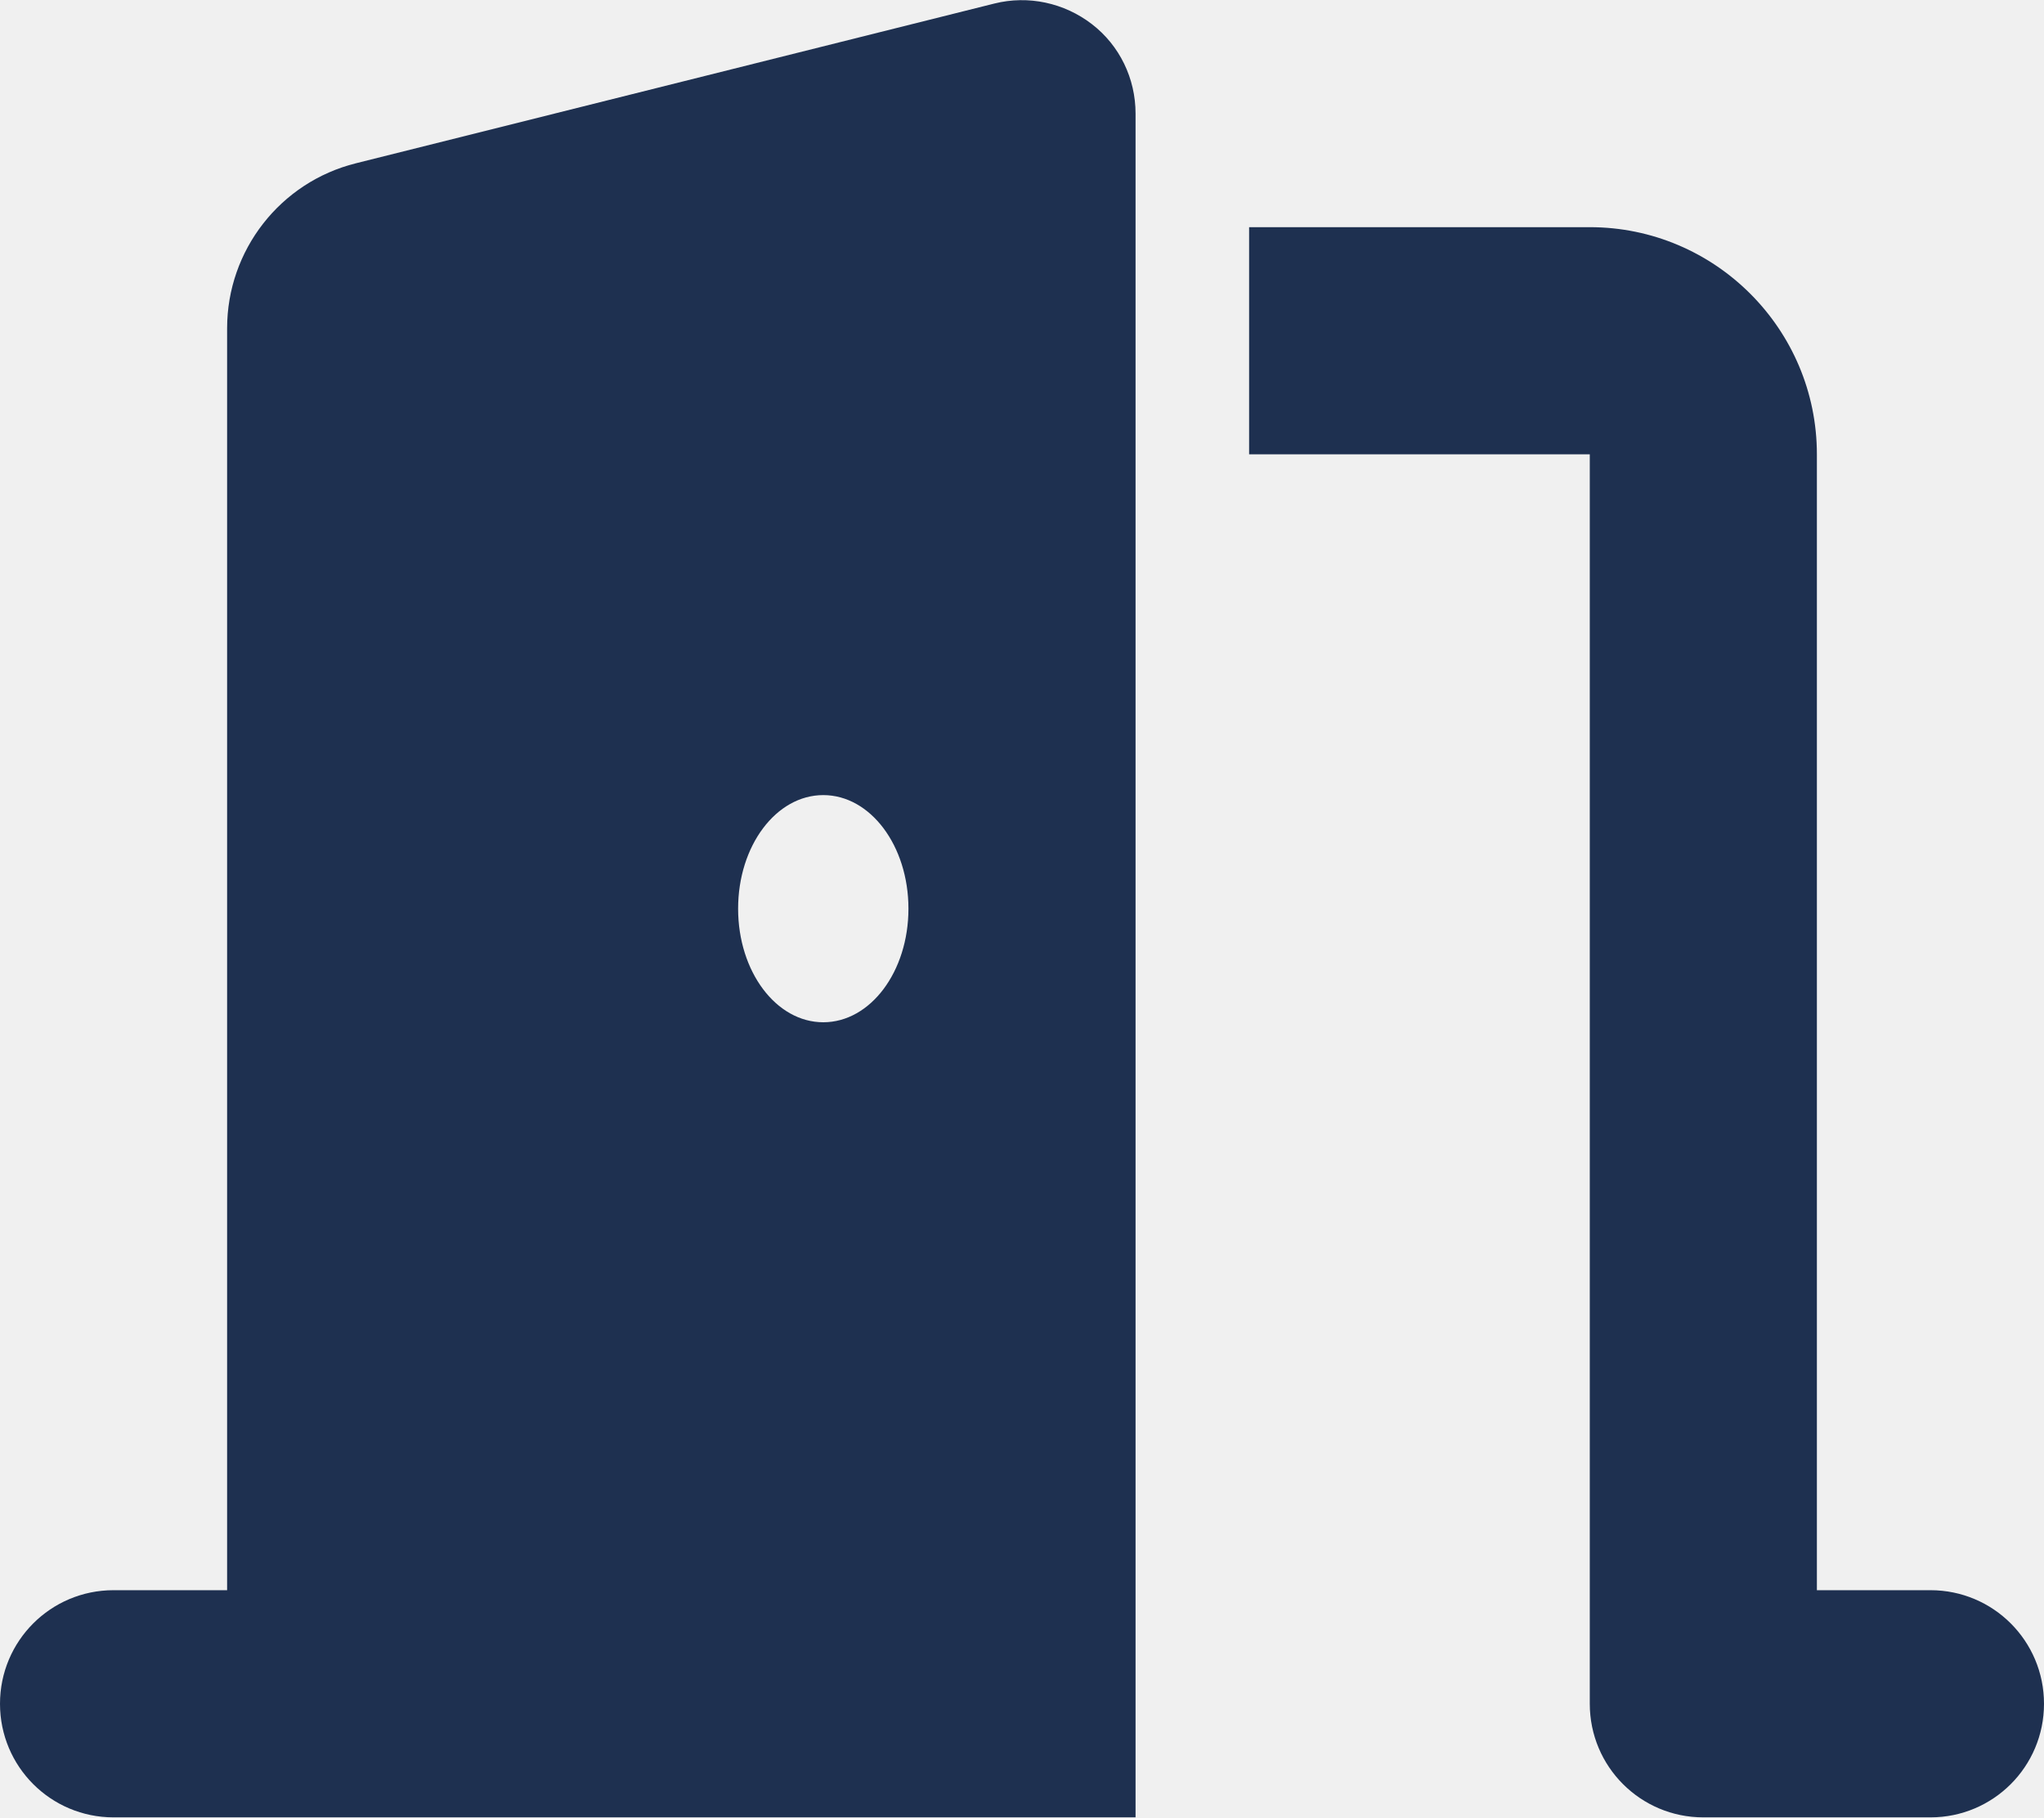
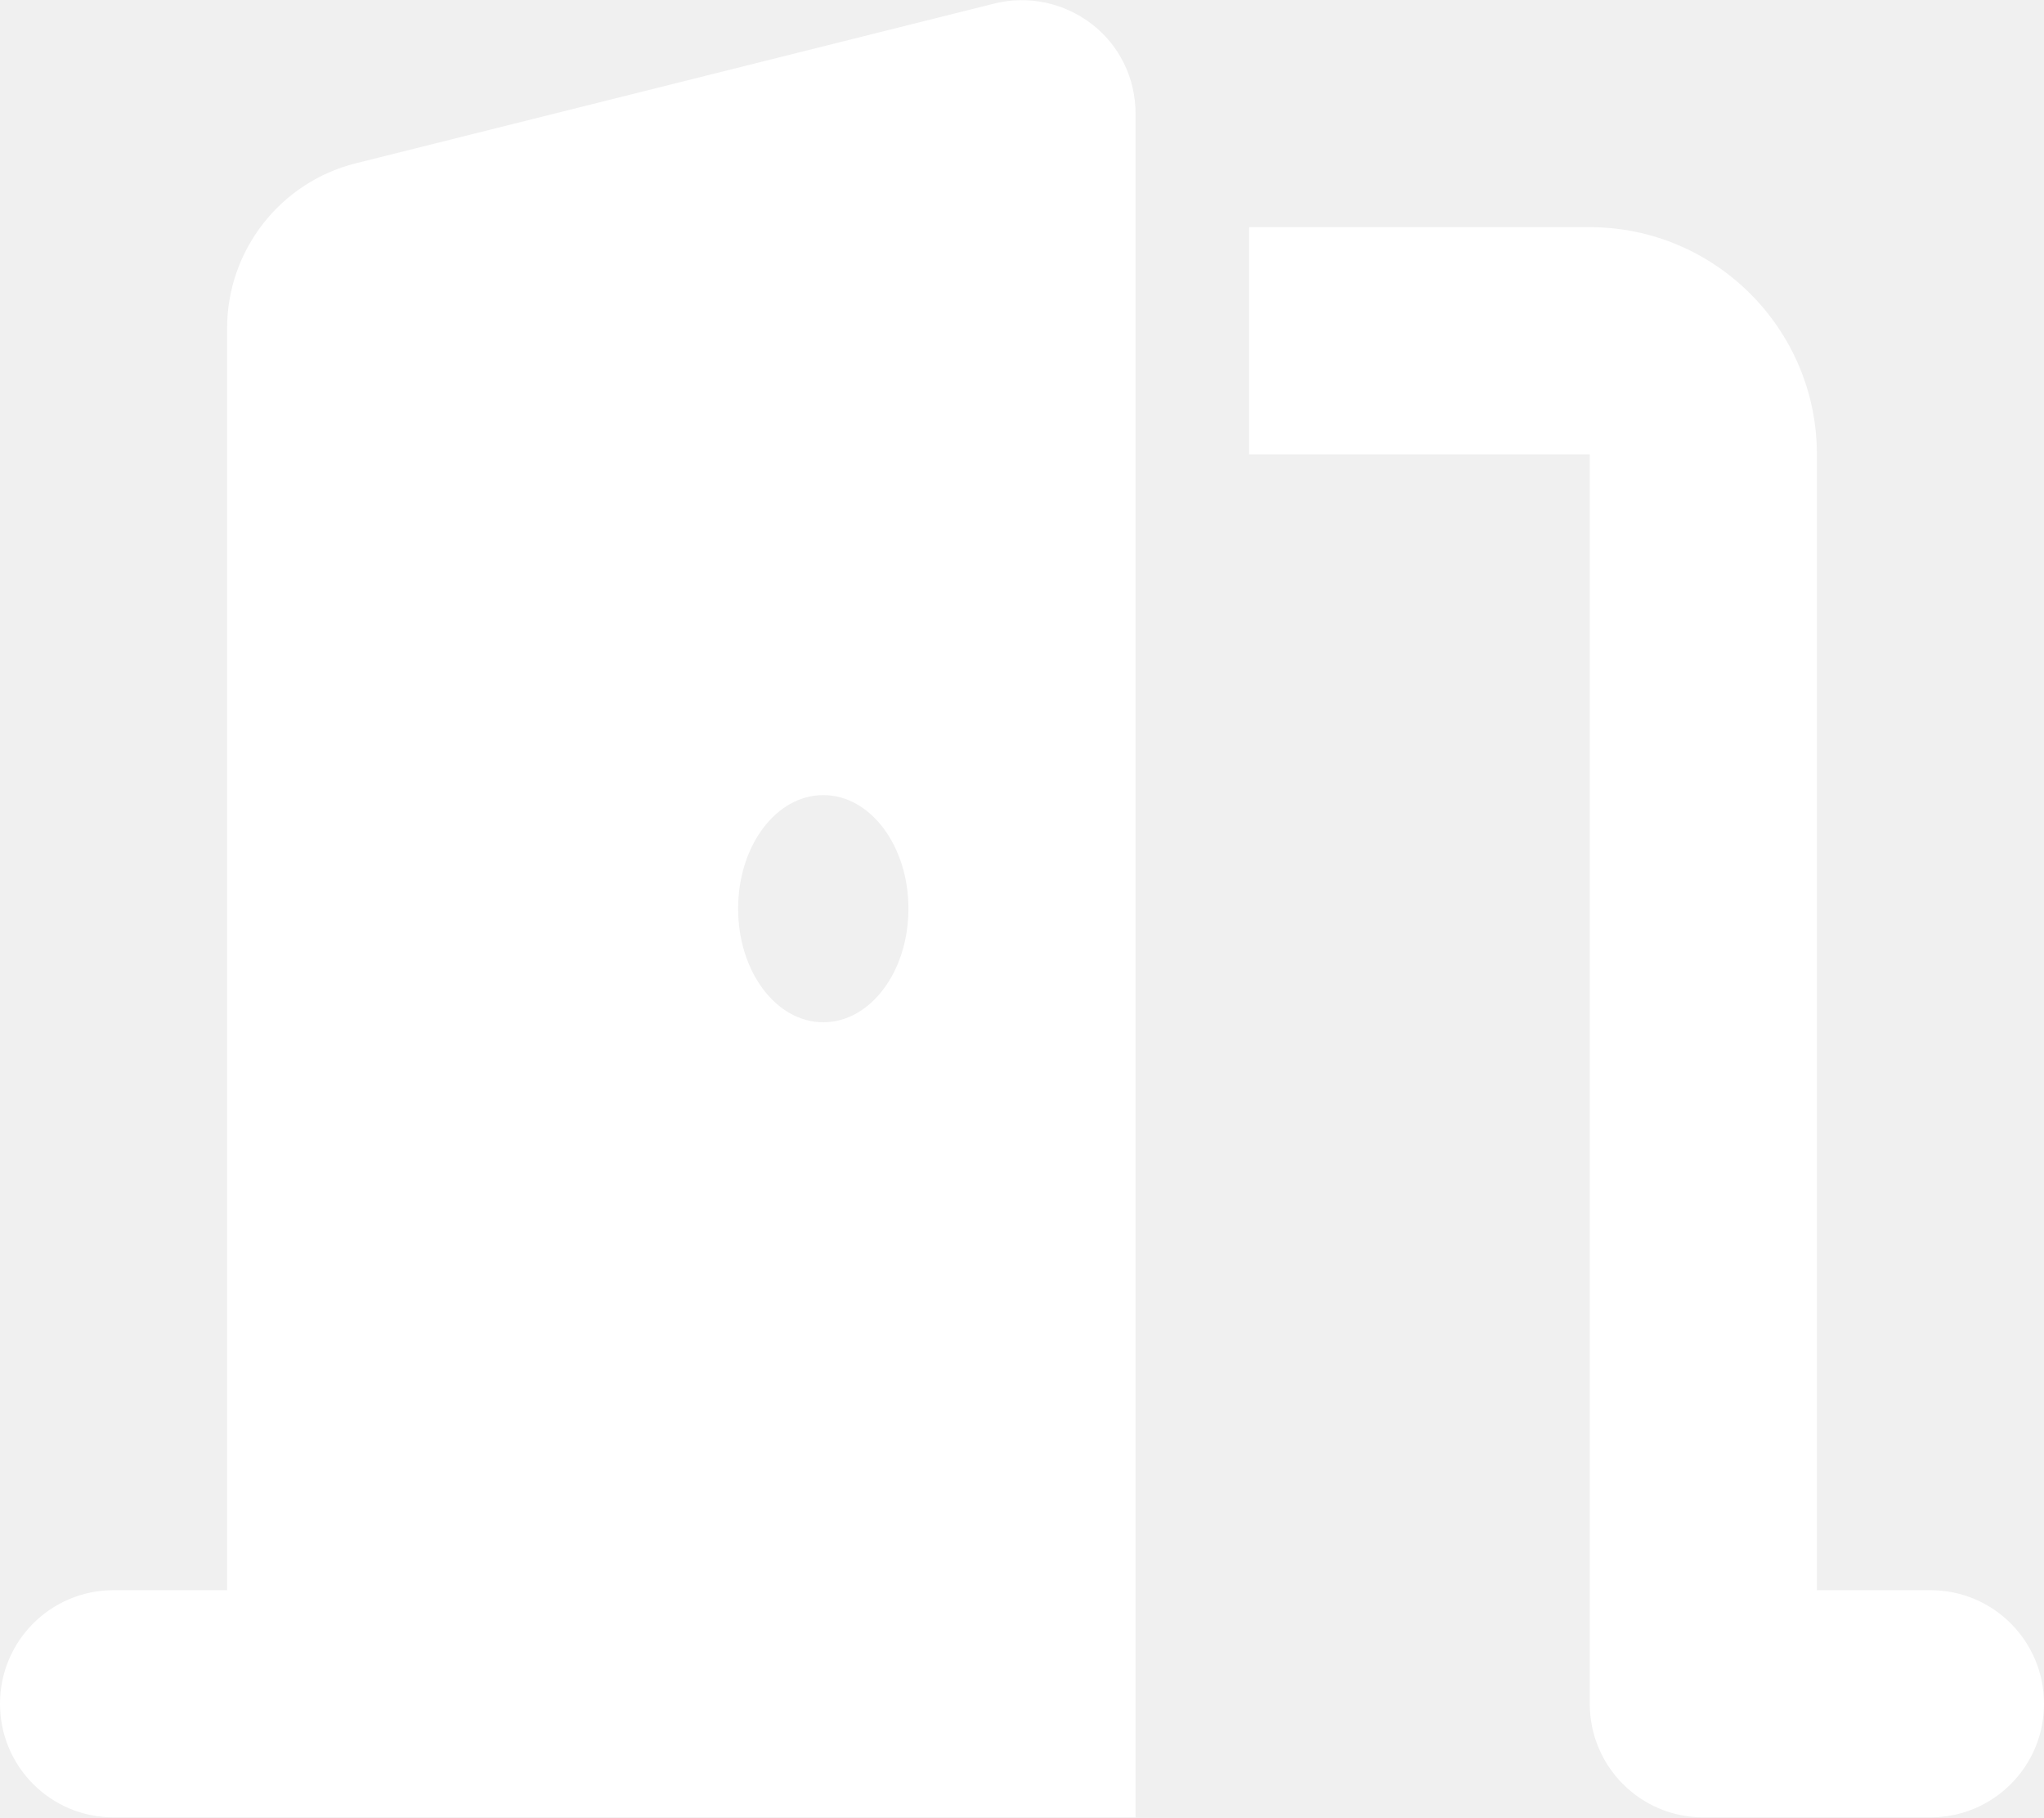
<svg xmlns="http://www.w3.org/2000/svg" height="16" width="18" viewBox="0 0 576 512">
-   <path opacity="1" fill="#1E3050" d="M320 32c0-9.9-4.5-19.2-12.3-25.2S289.8-1.4 280.2 1l-179.9 45C79 51.3 64 70.5 64 92.5V448H32c-17.7 0-32 14.3-32 32s14.3 32 32 32H96 288h32V480 32zM256 256c0 17.7-10.7 32-24 32s-24-14.3-24-32s10.7-32 24-32s24 14.3 24 32zm96-128h96V480c0 17.7 14.3 32 32 32h64c17.7 0 32-14.3 32-32s-14.3-32-32-32H512V128c0-35.3-28.7-64-64-64H352v64z" />
+   <path opacity="1" fill="#ffffff" d="M320 32c0-9.9-4.5-19.2-12.3-25.2S289.8-1.4 280.2 1l-179.9 45C79 51.3 64 70.5 64 92.5V448H32c-17.7 0-32 14.3-32 32s14.3 32 32 32H96 288h32V480 32zM256 256c0 17.7-10.7 32-24 32s-24-14.3-24-32s10.7-32 24-32s24 14.3 24 32zm96-128h96V480c0 17.7 14.3 32 32 32h64c17.7 0 32-14.3 32-32s-14.3-32-32-32H512V128c0-35.3-28.7-64-64-64H352v64z" />
</svg>
